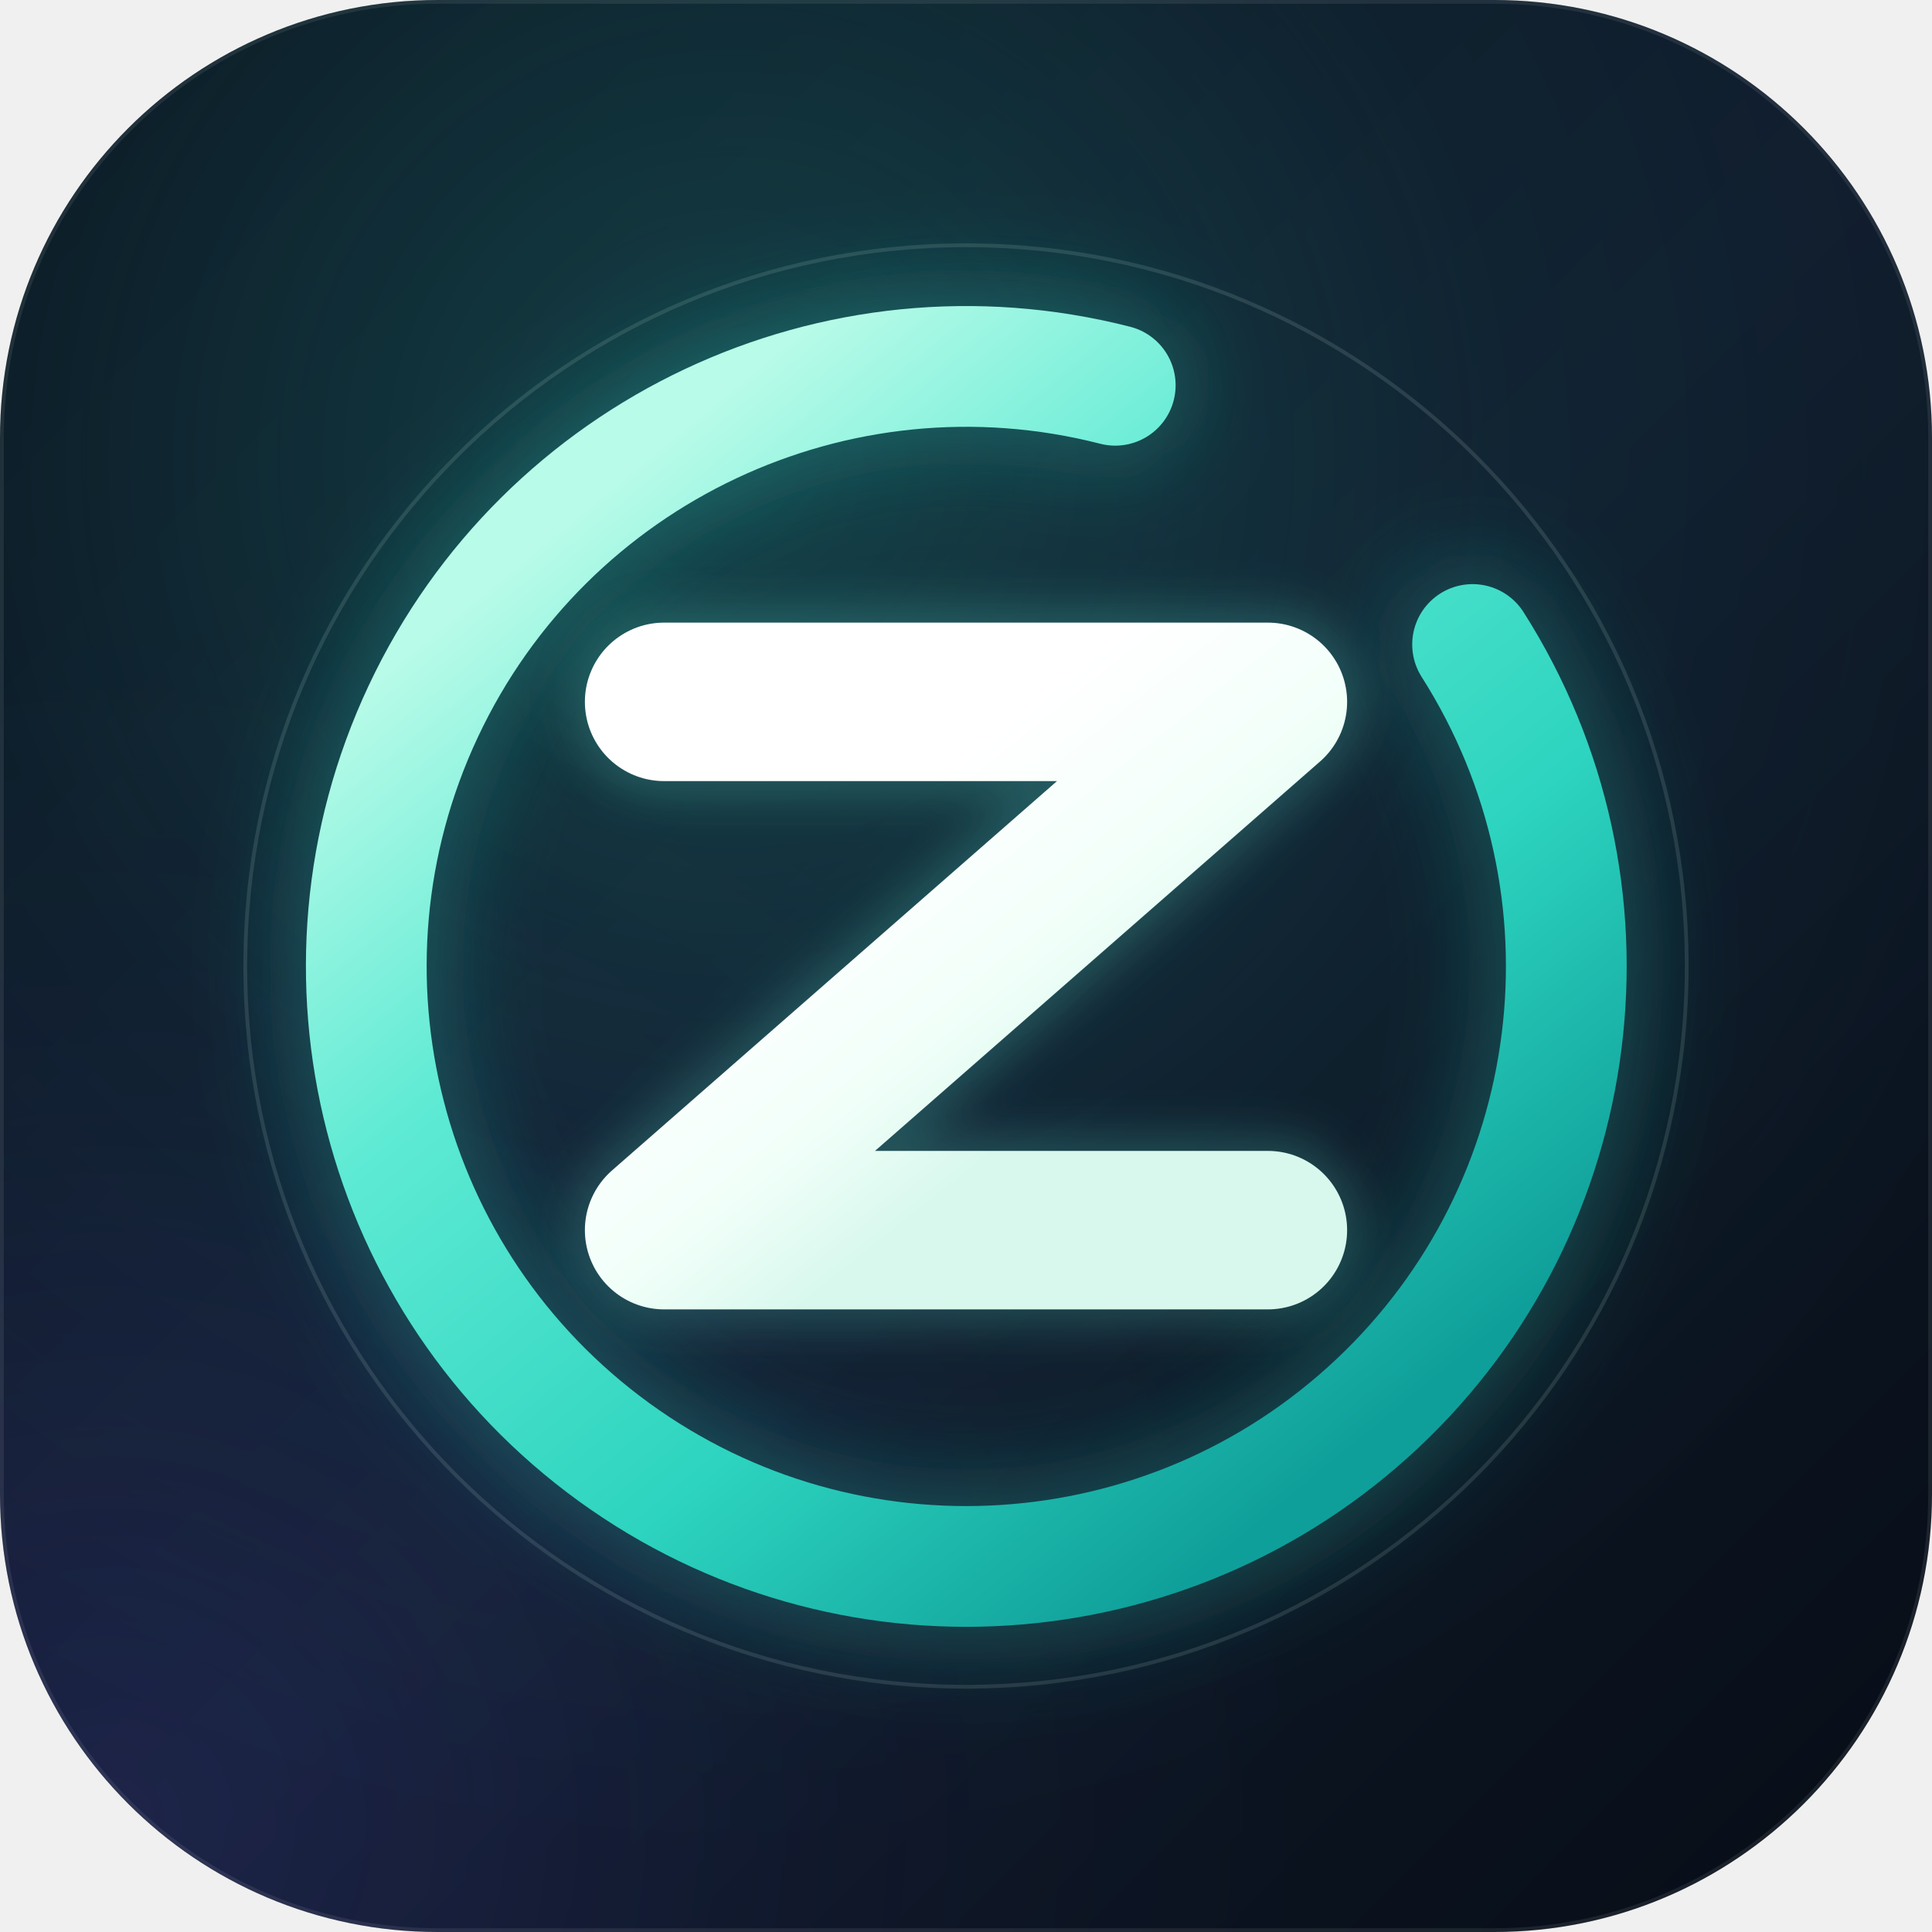
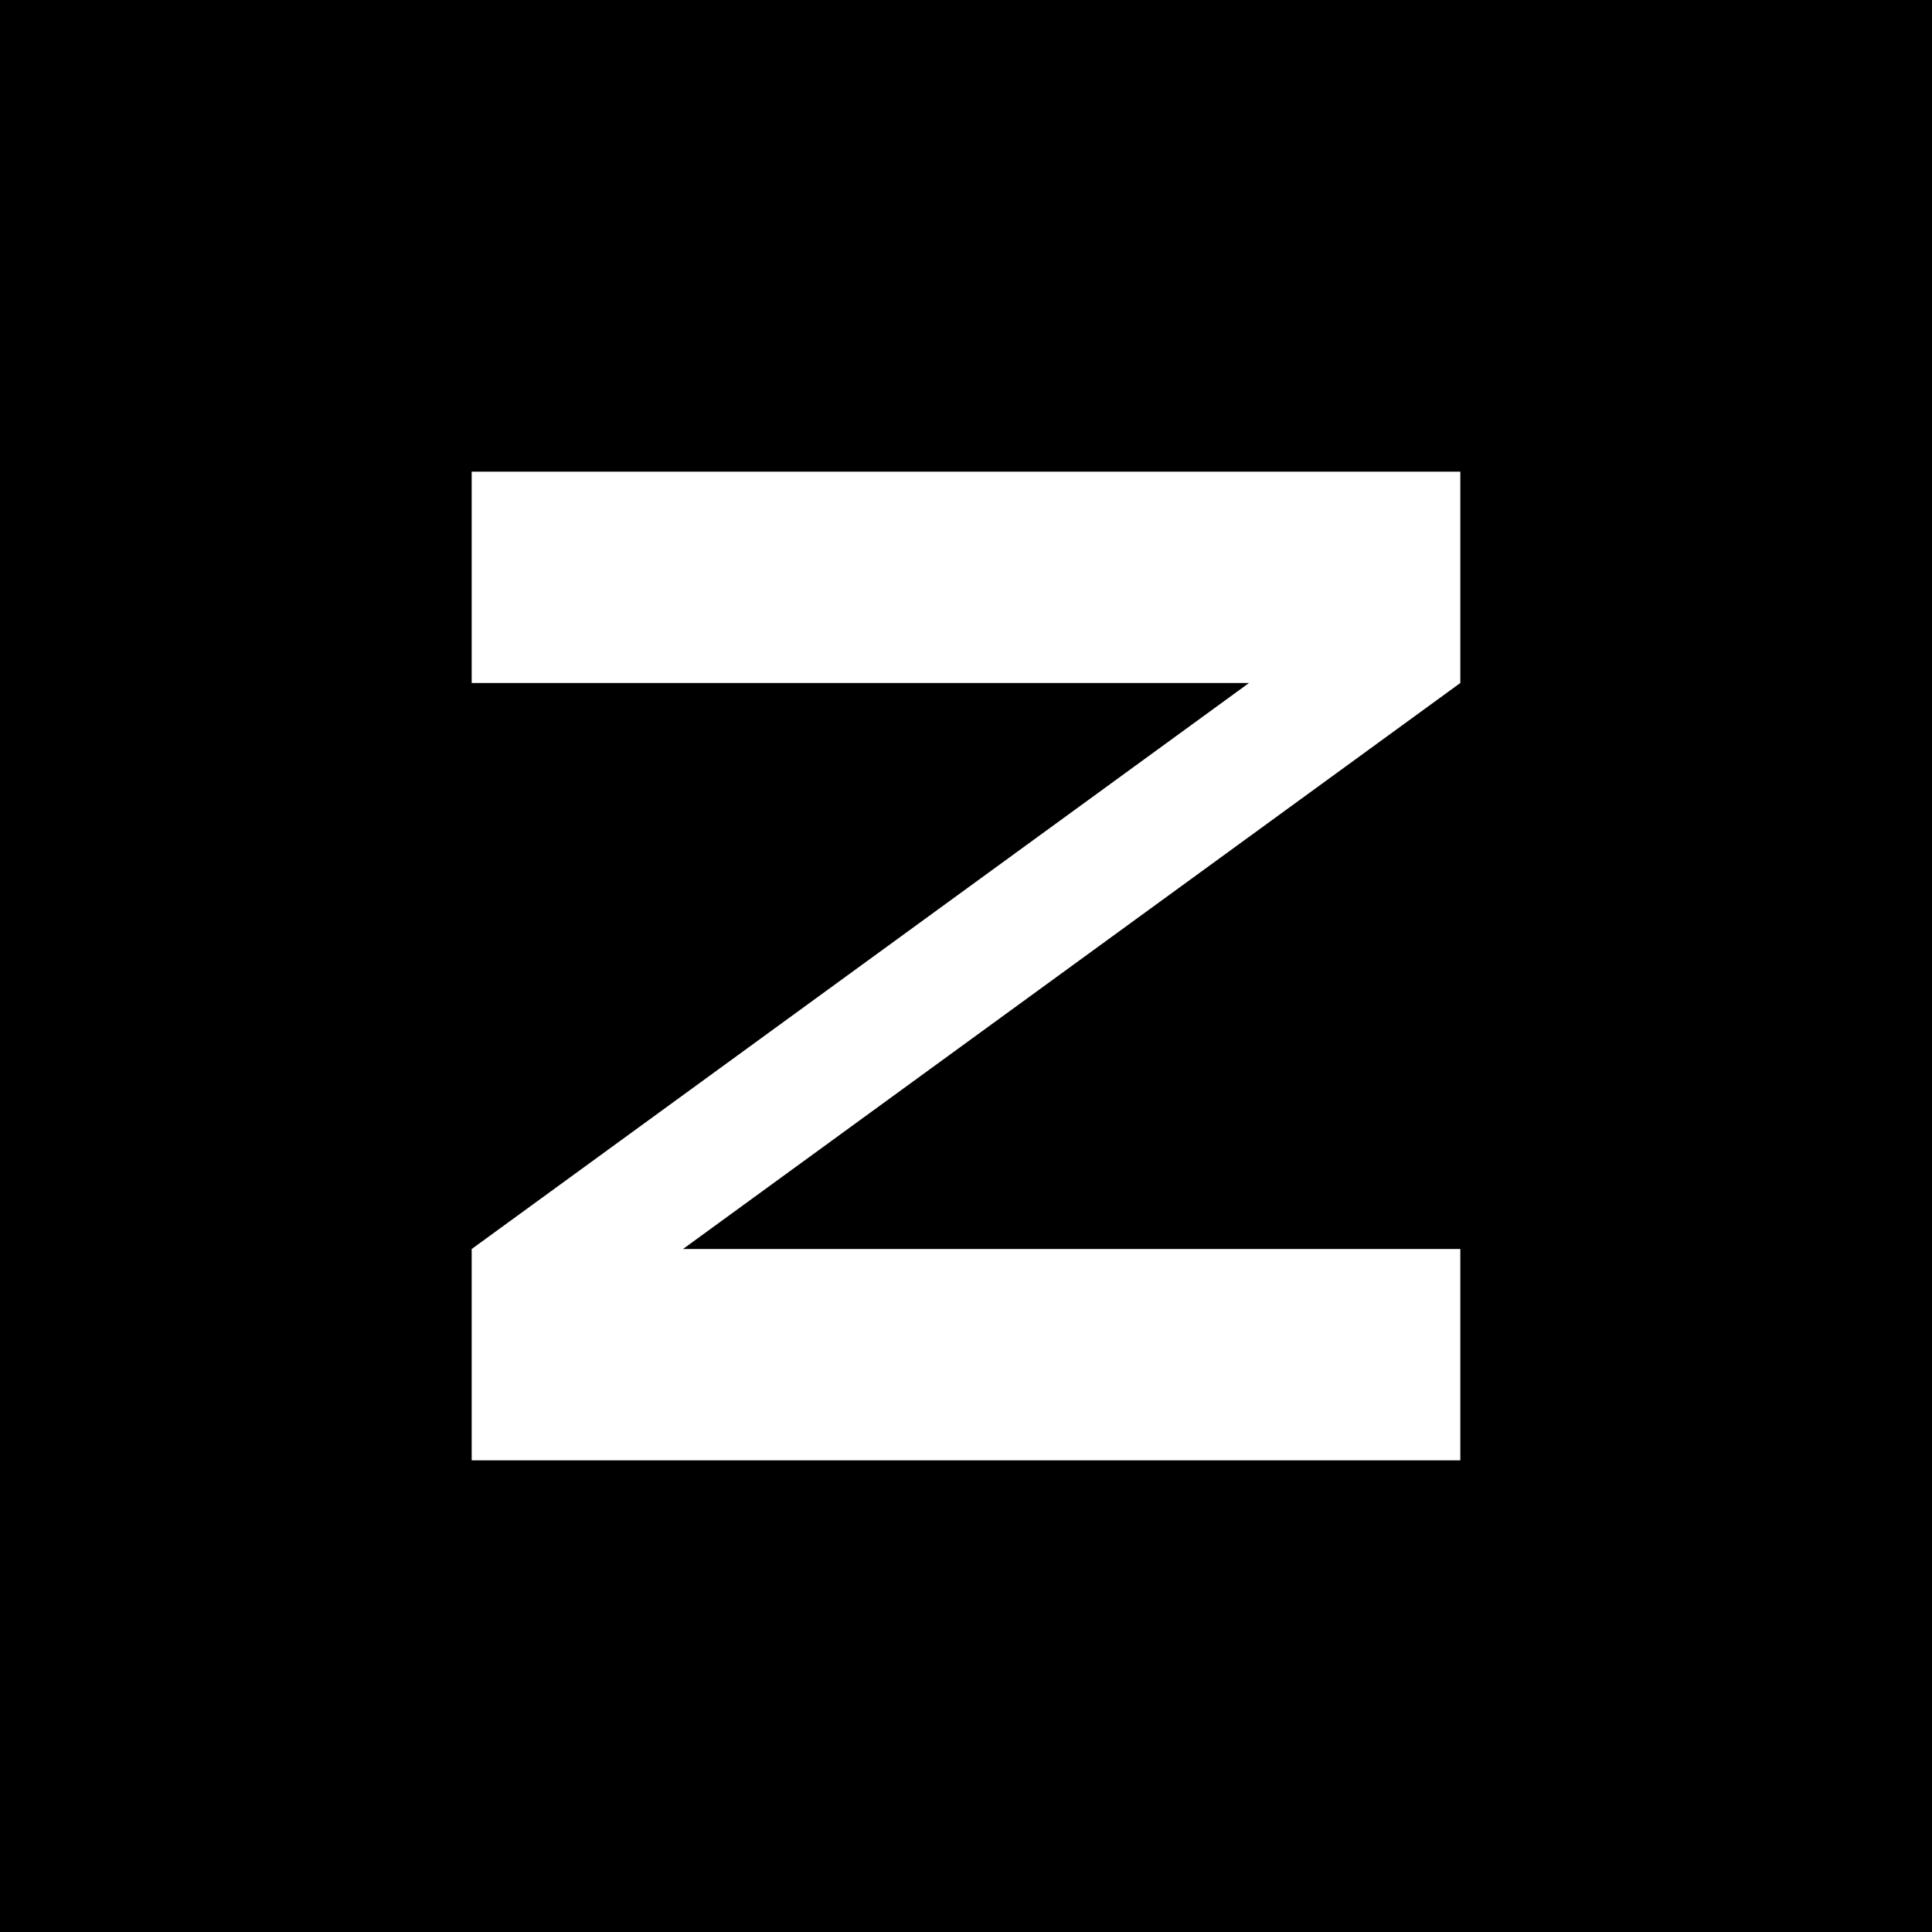
- <svg xmlns="http://www.w3.org/2000/svg" viewBox="0 0 1024 1024" role="img" aria-labelledby="zenTitle zenDesc">
-   <defs>
-     <linearGradient id="zenBg" x1="0" y1="0" x2="1" y2="1">
-       <stop offset="0" stop-color="#0A111D" />
-       <stop offset="0.52" stop-color="#101B2C" />
-       <stop offset="1" stop-color="#070D16" />
-     </linearGradient>
-     <radialGradient id="zenMint" cx="38%" cy="24%" r="72%">
-       <stop offset="0" stop-color="#2DD4BF" stop-opacity="0.22" />
-       <stop offset="0.55" stop-color="#2DD4BF" stop-opacity="0.05" />
-       <stop offset="1" stop-color="#2DD4BF" stop-opacity="0" />
-     </radialGradient>
-     <radialGradient id="zenViolet" cx="6%" cy="94%" r="62%">
-       <stop offset="0" stop-color="#6D5EFC" stop-opacity="0.14" />
-       <stop offset="0.6" stop-color="#6D5EFC" stop-opacity="0.03" />
-       <stop offset="1" stop-color="#6D5EFC" stop-opacity="0" />
-     </radialGradient>
-     <linearGradient id="zenRing" x1="0.18" y1="0.12" x2="0.82" y2="0.9">
-       <stop offset="0" stop-color="#B8FBE8" />
-       <stop offset="0.3" stop-color="#5EEAD4" />
-       <stop offset="0.68" stop-color="#2DD4BF" />
-       <stop offset="1" stop-color="#0F9F9A" />
-     </linearGradient>
-     <linearGradient id="zenZ" x1="0.3" y1="0.28" x2="0.7" y2="0.72">
-       <stop offset="0" stop-color="#FFFFFF" />
-       <stop offset="0.6" stop-color="#F1FFF9" />
-       <stop offset="1" stop-color="#D8F8ED" />
-     </linearGradient>
-     <filter id="zenRingGlow" x="-30%" y="-30%" width="160%" height="160%">
-       <feGaussianBlur stdDeviation="26" />
-     </filter>
-     <filter id="zenZGlow" x="-30%" y="-30%" width="160%" height="160%">
-       <feGaussianBlur stdDeviation="12" />
-     </filter>
-     <clipPath id="zenBadge">
-       <rect width="1024" height="1024" rx="232" />
-     </clipPath>
-   </defs>
-   <g clip-path="url(#zenBadge)">
-     <rect width="1024" height="1024" fill="url(#zenBg)" />
-     <rect width="1024" height="1024" fill="url(#zenMint)" />
-     <rect width="1024" height="1024" fill="url(#zenViolet)" />
-   </g>
-   <rect x="1" y="1" width="1022" height="1022" rx="231" fill="none" stroke="#FFFFFF" stroke-opacity="0.08" stroke-width="2" />
-   <circle cx="512" cy="512" r="382" fill="none" stroke="#E9FDF7" stroke-opacity="0.12" stroke-width="2" />
-   <path d="M 780.5 341.6 A 318 318 0 1 1 591.1 204.2" fill="none" stroke="#2DD4BF" stroke-opacity="0.3" stroke-width="78" stroke-linecap="round" filter="url(#zenRingGlow)" />
-   <path d="M 780.5 341.6 A 318 318 0 1 1 591.1 204.2" fill="none" stroke="url(#zenRing)" stroke-width="64" stroke-linecap="round" />
-   <path d="M 352 372 H 672 L 352 652 H 672" fill="none" stroke="#5EEAD4" stroke-opacity="0.22" stroke-width="100" stroke-linecap="round" stroke-linejoin="round" filter="url(#zenZGlow)" />
-   <path d="M 352 372 H 672 L 352 652 H 672" fill="none" stroke="url(#zenZ)" stroke-width="84" stroke-linecap="round" stroke-linejoin="round" />
+ <svg xmlns="http://www.w3.org/2000/svg" viewBox="0 0 1024 1024" width="1024" height="1024" role="img" aria-labelledby="zenTitle zenDesc">
+   <rect width="1024" height="1024" fill="#000000" />
+   <path d="M 250 250 H 774 V 362 L 362 662 H 774 V 774 H 250 V 662 L 662 362 H 250 Z" fill="#FFFFFF" />
</svg>
